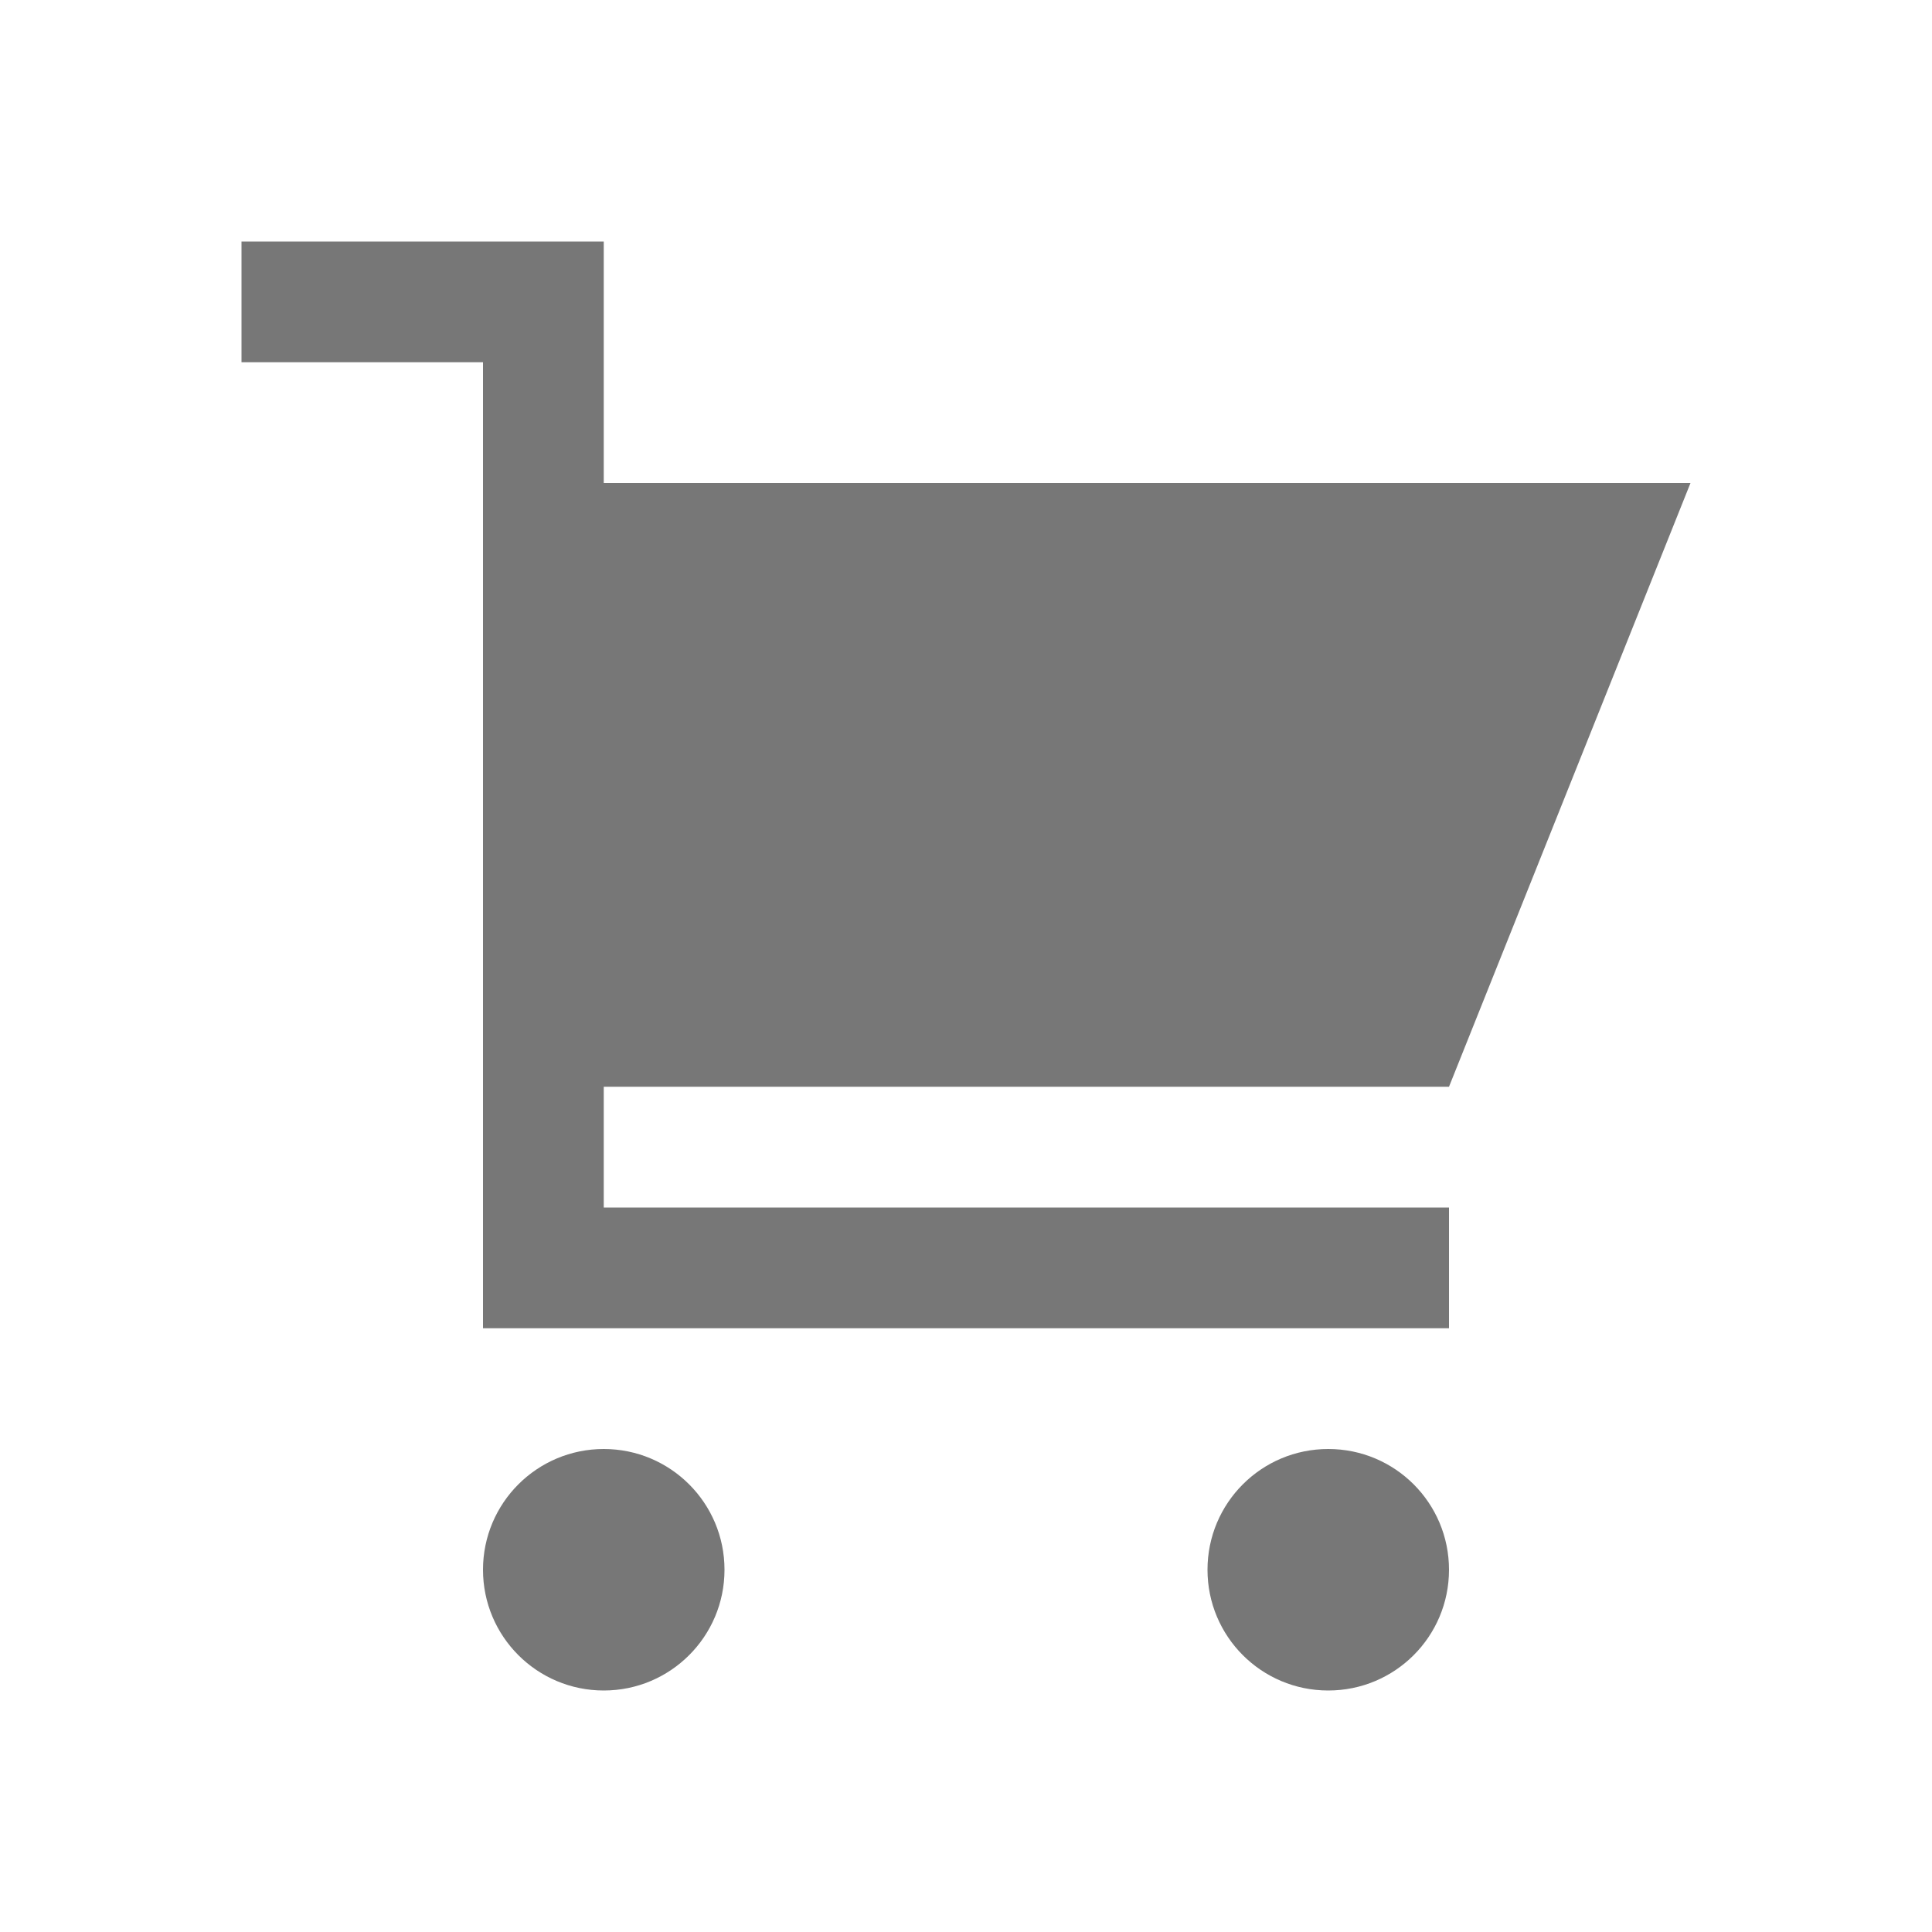
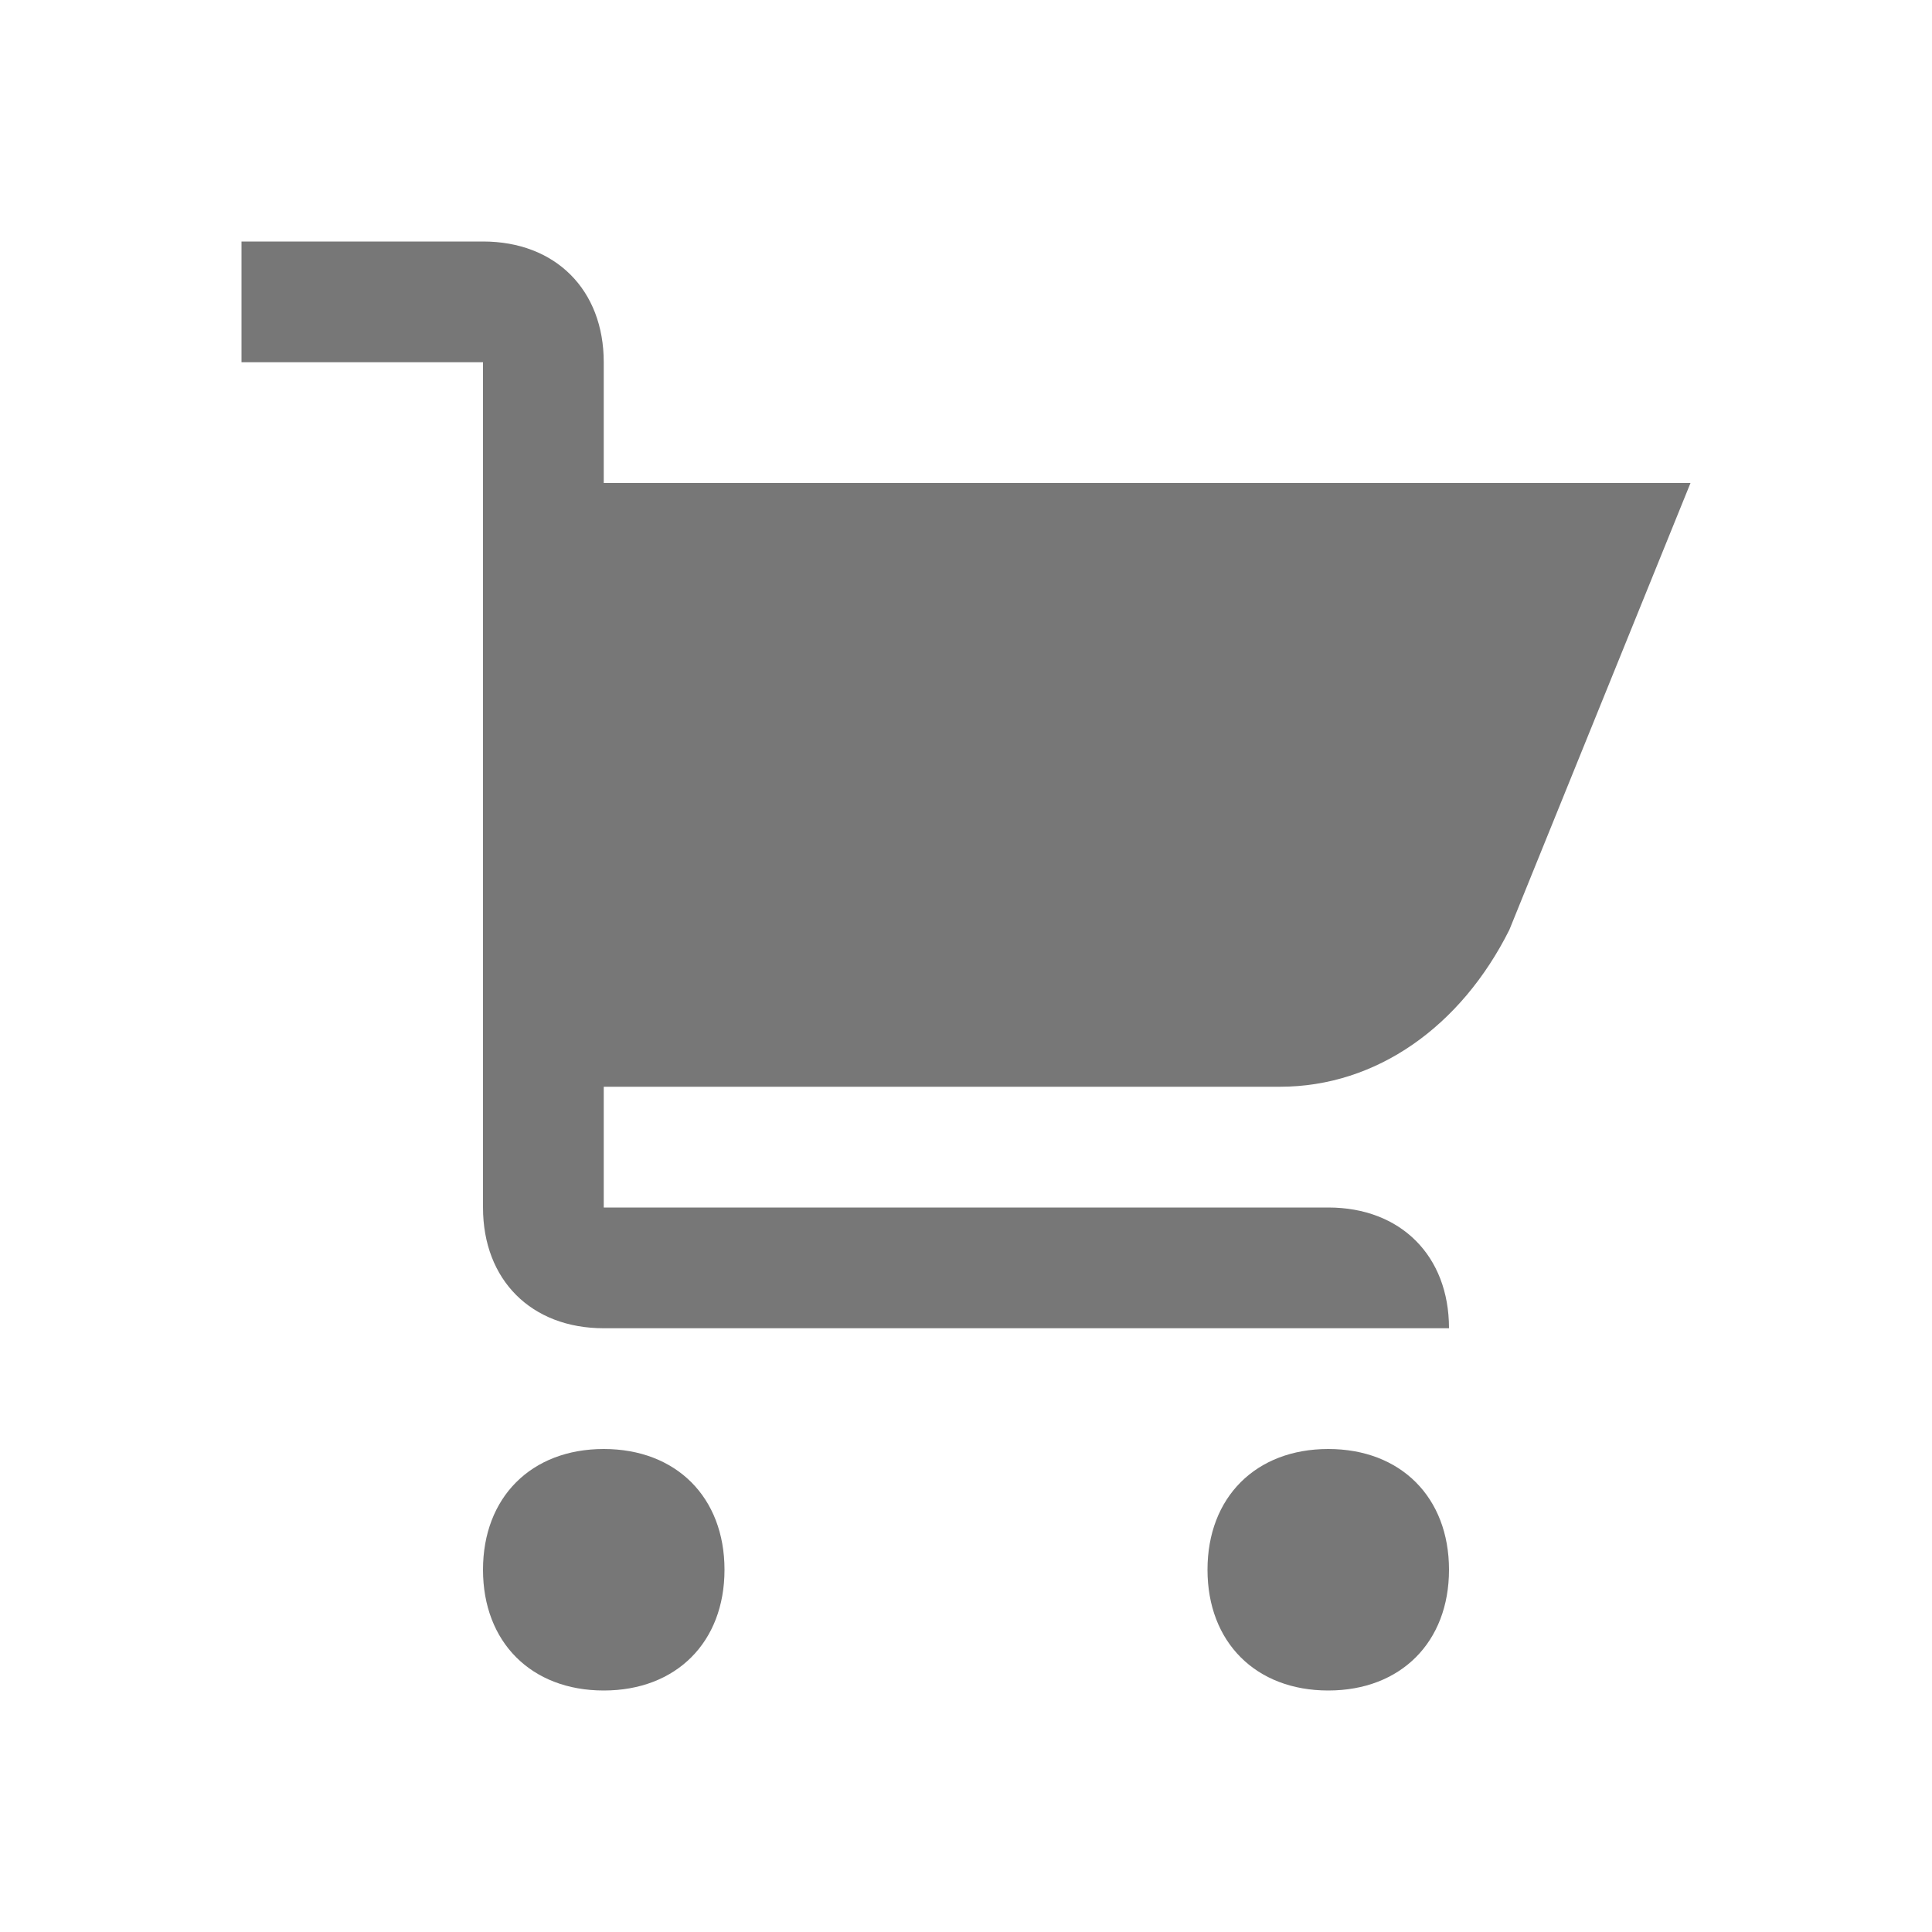
<svg xmlns="http://www.w3.org/2000/svg" viewBox="0 0 16 16">
-   <path style="fill:#777" d="M11,12c-0.553,0-1,0.447-1,1s0.447,1,1,1s1-0.447,1-1S11.553,12,11,12z M5,12c-0.552,0-1,0.447-1,1 s0.448,1,1,1s1-0.447,1-1S5.552,12,5,12z M12,9l2-5H5V2H2v1h2v8h8v-1H5V9H12z" />
+   <path fill="#777" d="M11 12c-.6 0-1 .4-1 1s.4 1 1 1 1-.4 1-1-.4-1-1-1zm-6 0c-.6 0-1 .4-1 1s.4 1 1 1 1-.4 1-1-.4-1-1-1zm6-2H5V9h5.6c.8 0 1.5-.5 1.9-1.3L14 4H5V3c0-.6-.4-1-1-1H2v1h2v7c0 .6.4 1 1 1h7c0-.6-.4-1-1-1z" />
</svg>
